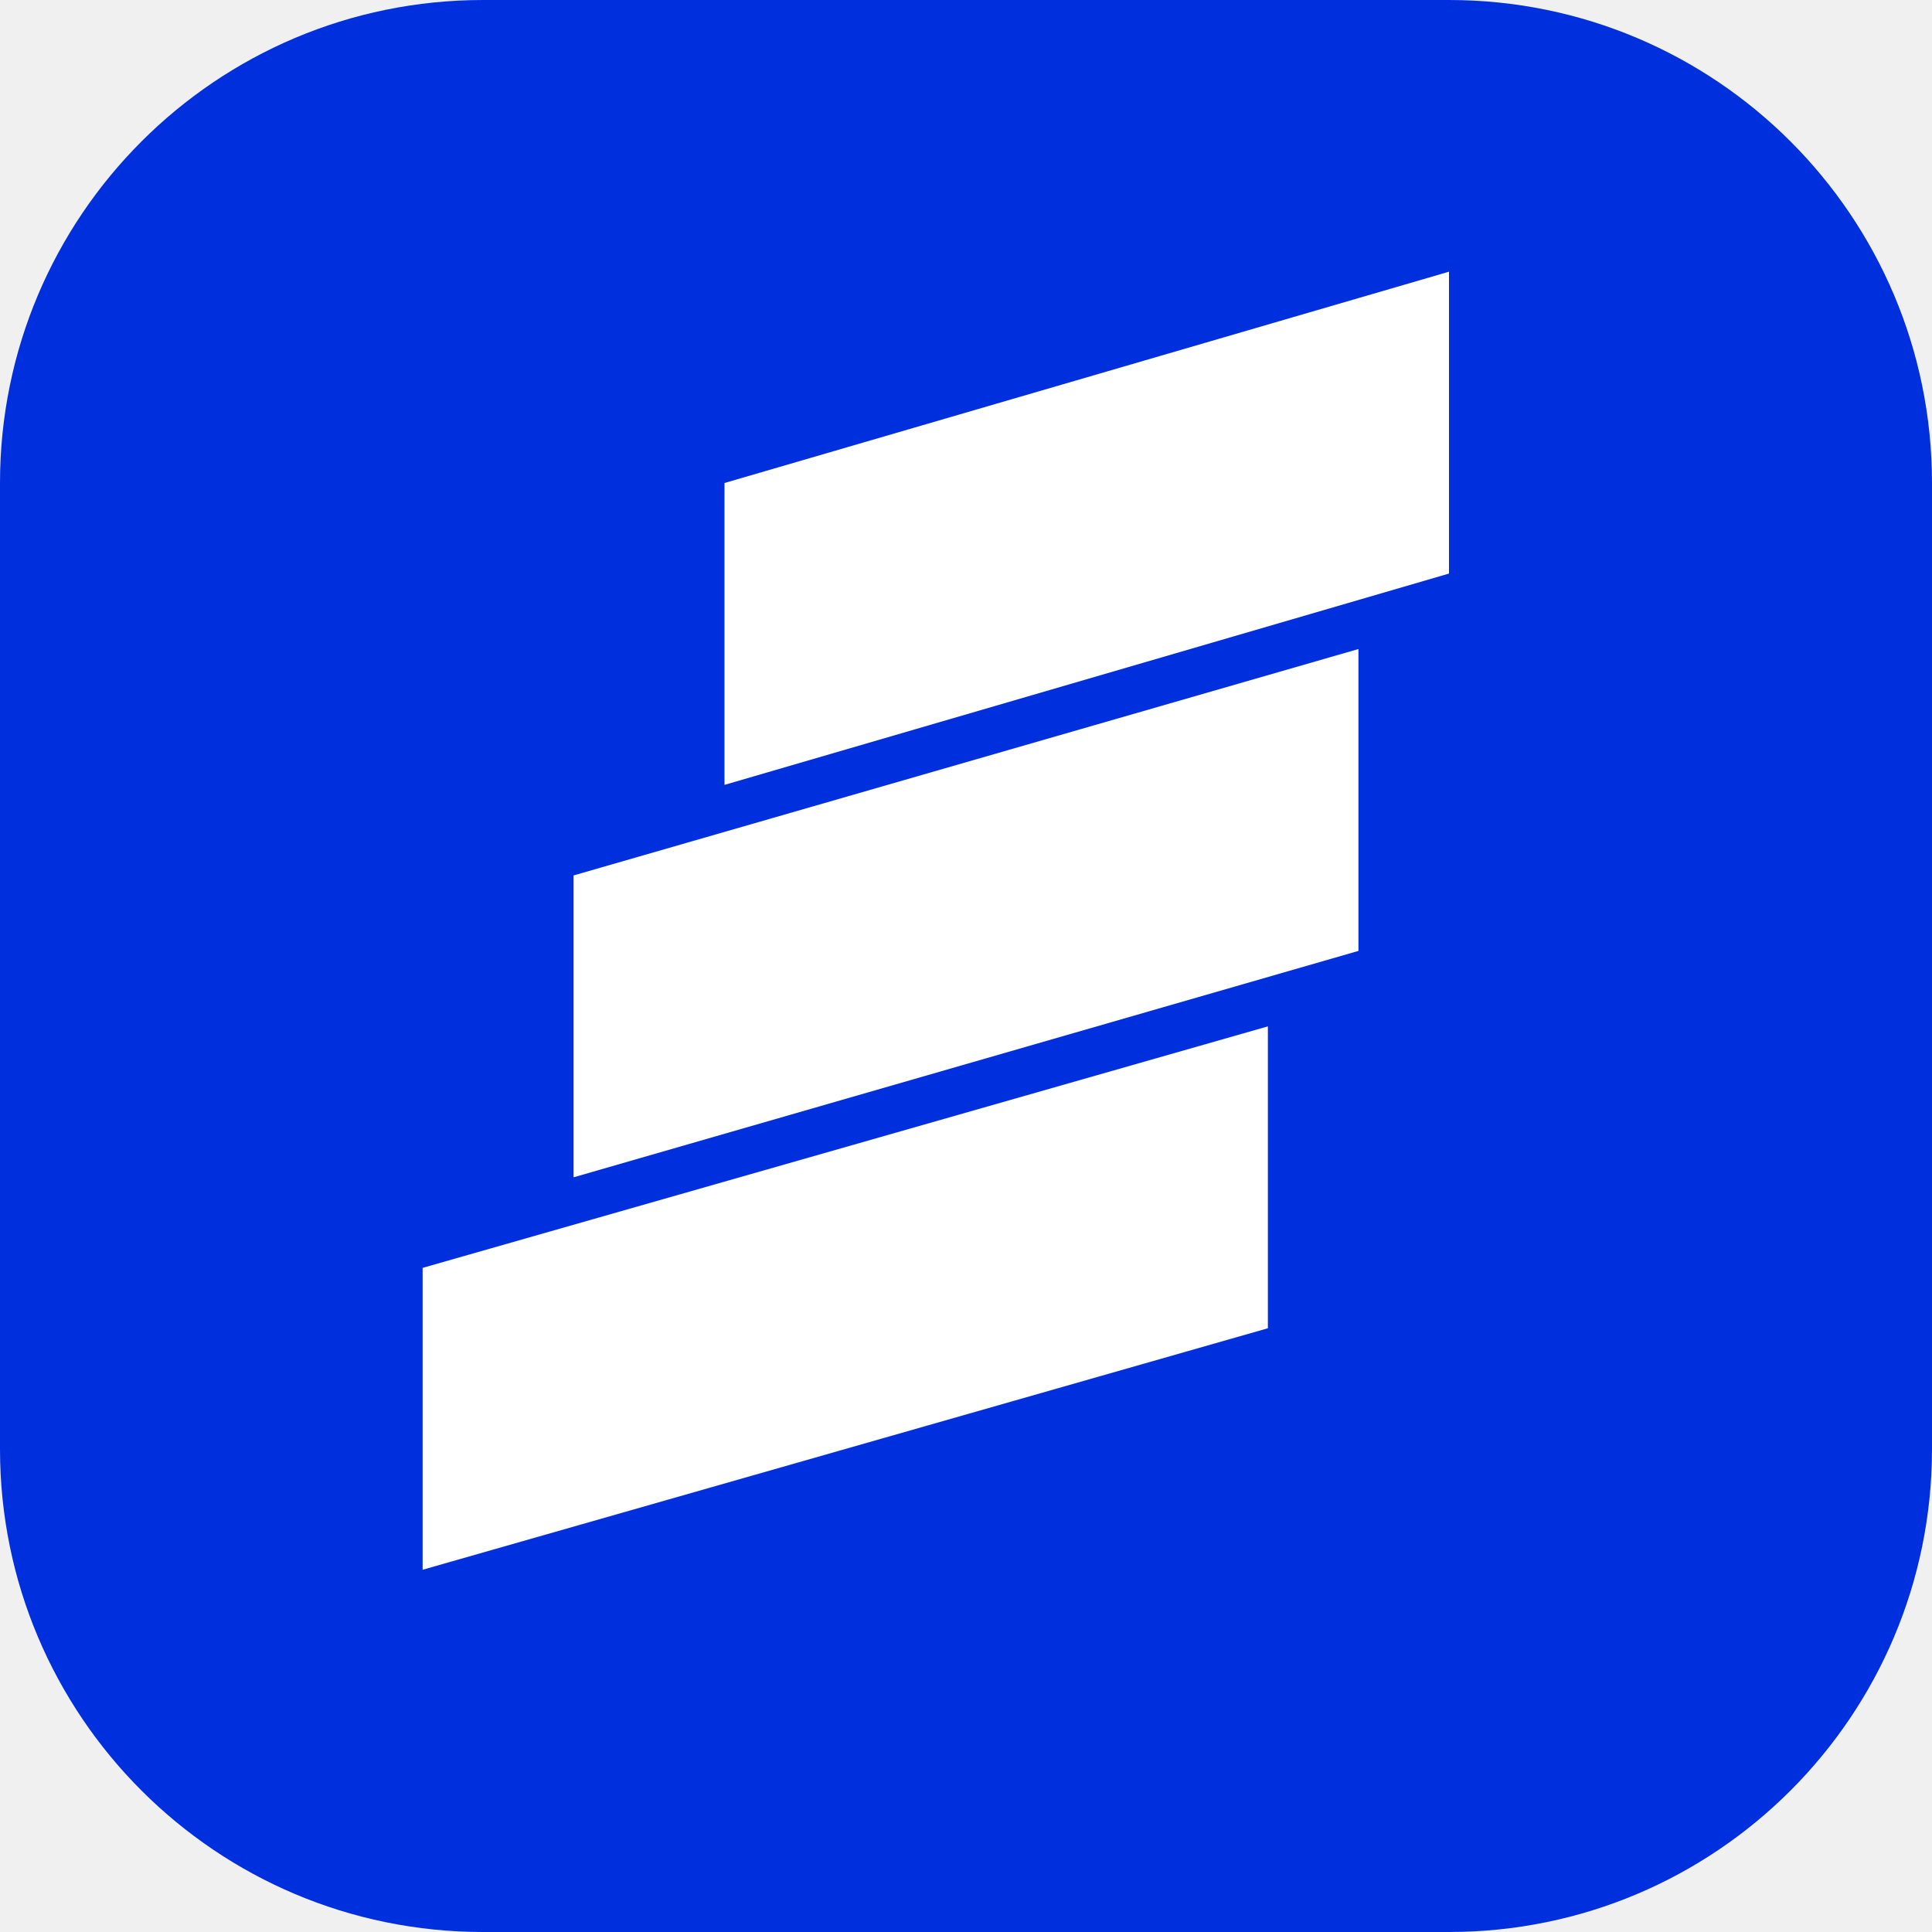
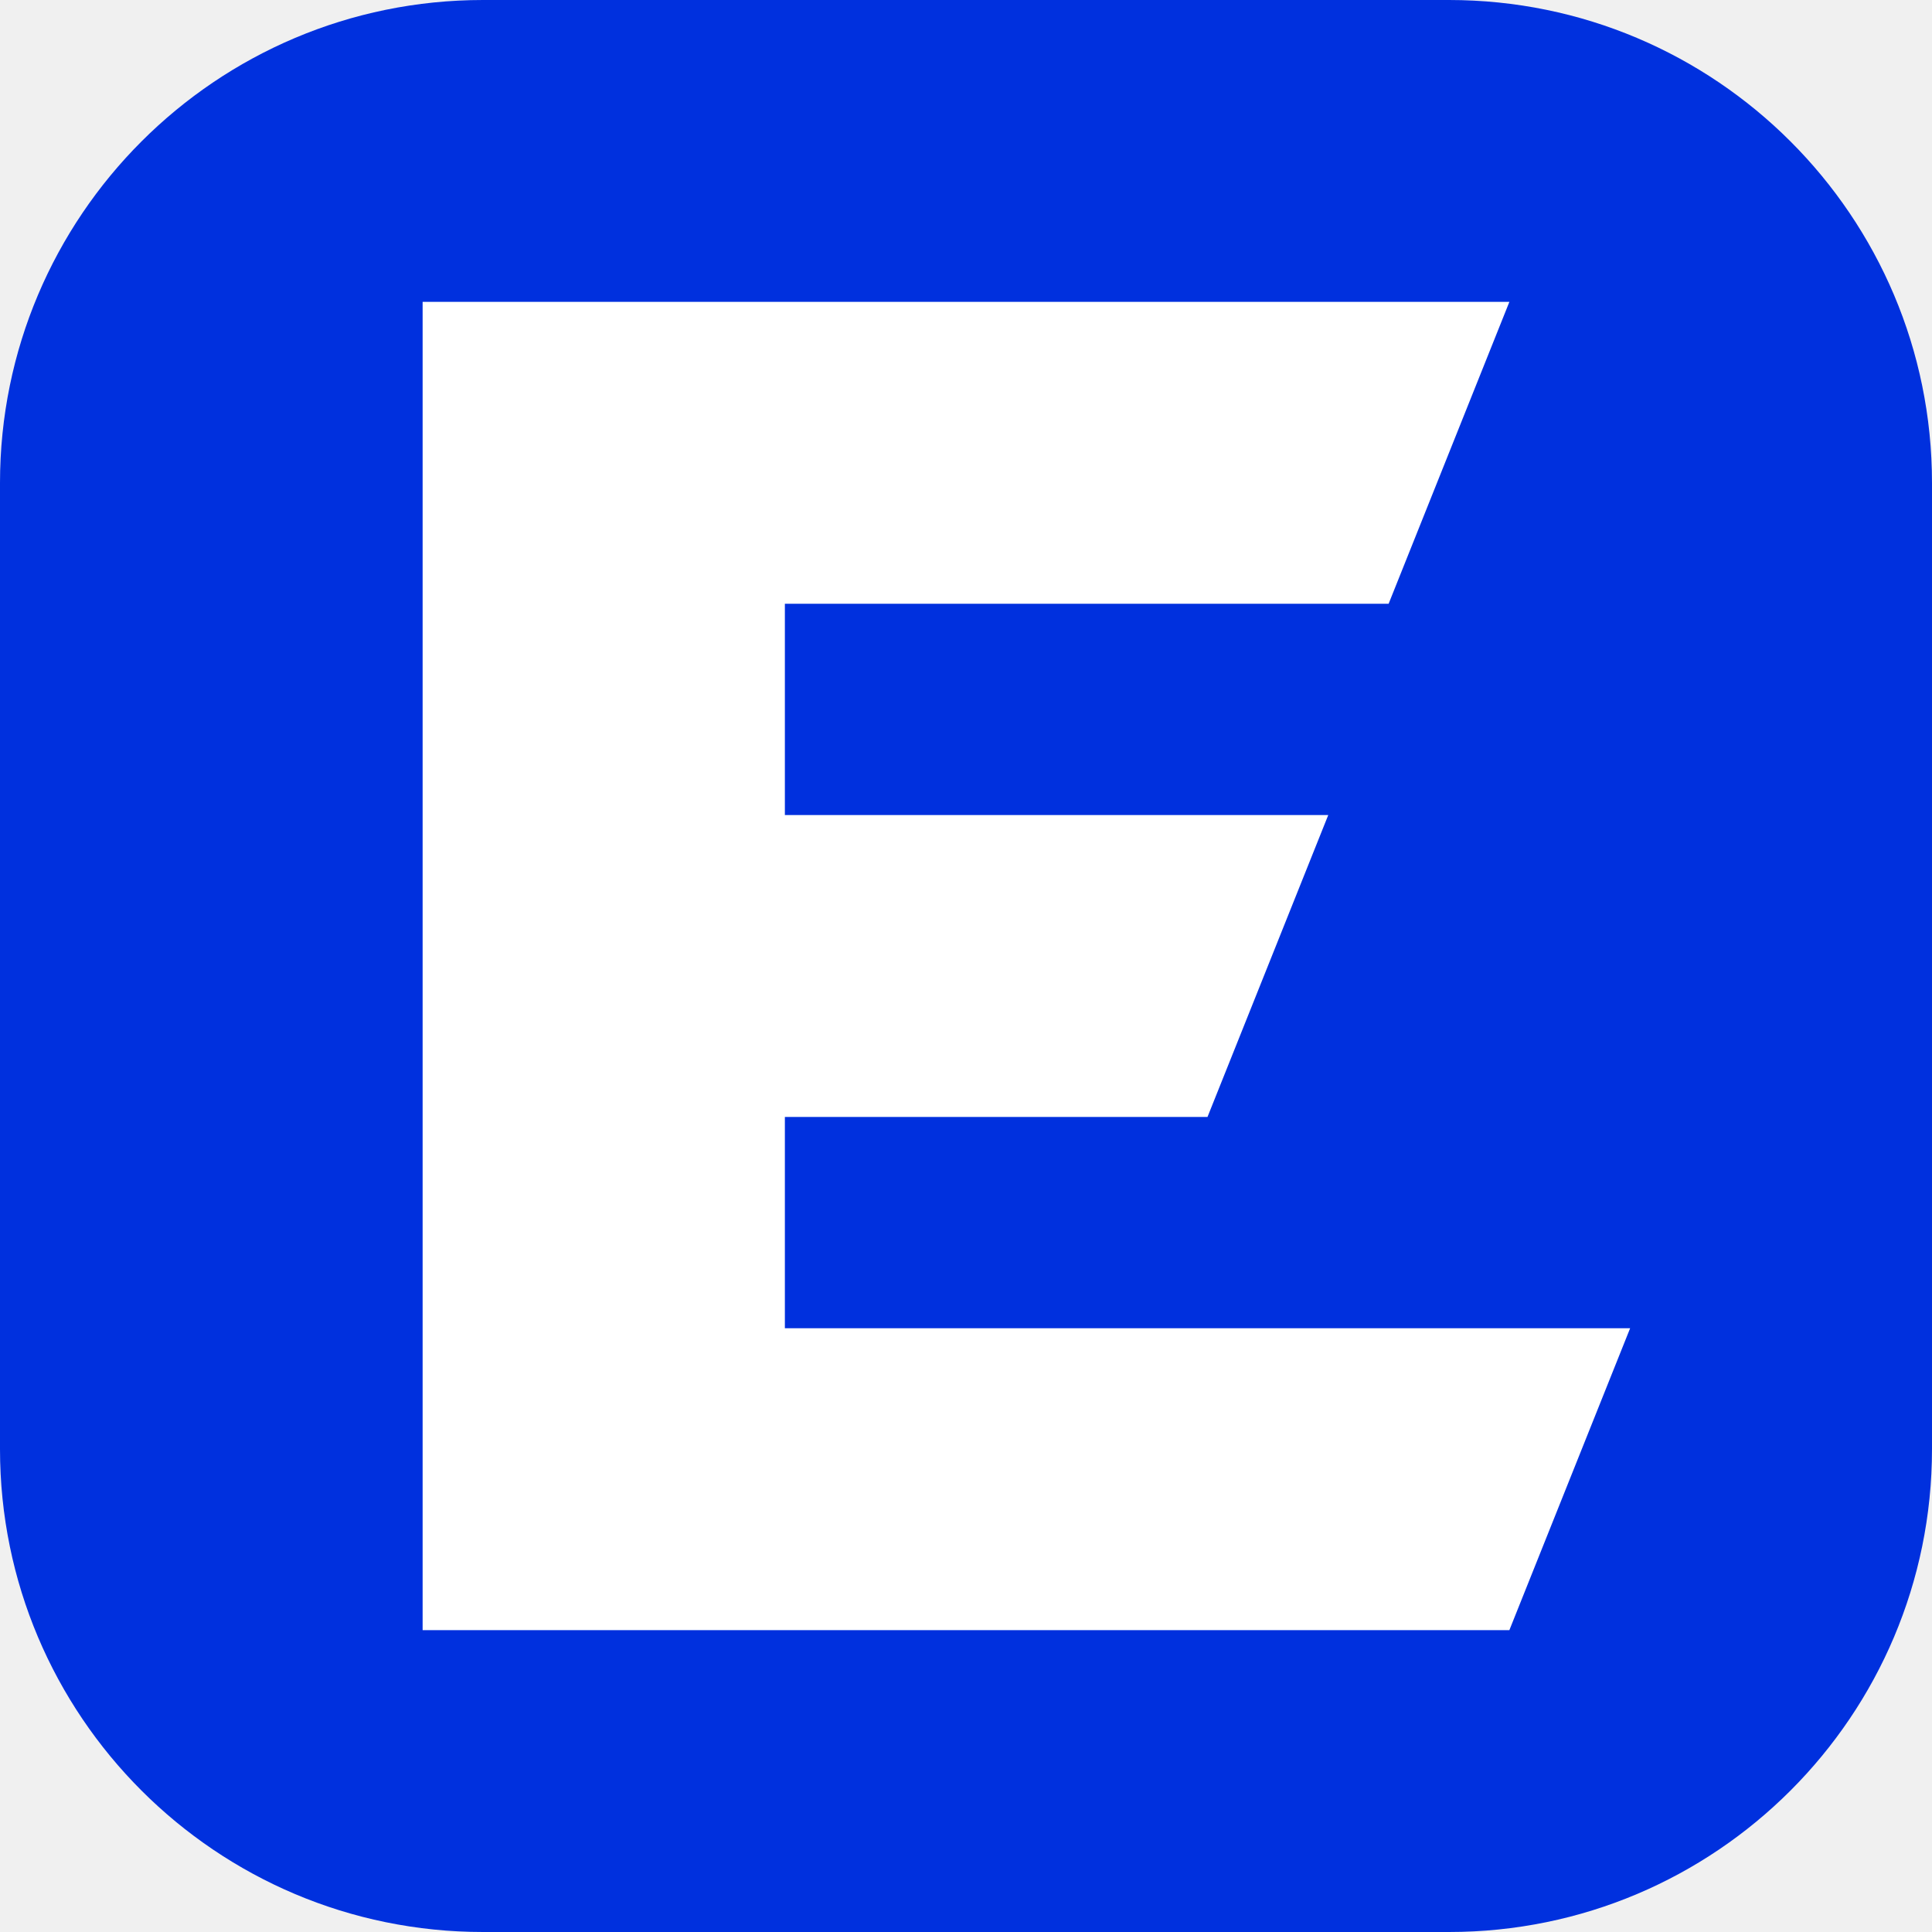
<svg xmlns="http://www.w3.org/2000/svg" viewBox="0 0 64 64" width="64" height="64">
  <rect width="64" height="64" rx="16" fill="#0030de" />
  <g fill="#ffffff" transform="translate(0 0) scale(1)">
-     <path d="M14 42 42 34V44L14 52Z" />
-     <path d="M19 29 45 21.5V31.5L19 39Z" />
-     <path d="M24 16 48 9V19L24 26Z" />
+     <path d="M14 10L50 10L46 20L26 20L26 27L44 27L40 37L26 37L26 44L54 44L50 54L14 54Z" />
  </g>
</svg>
